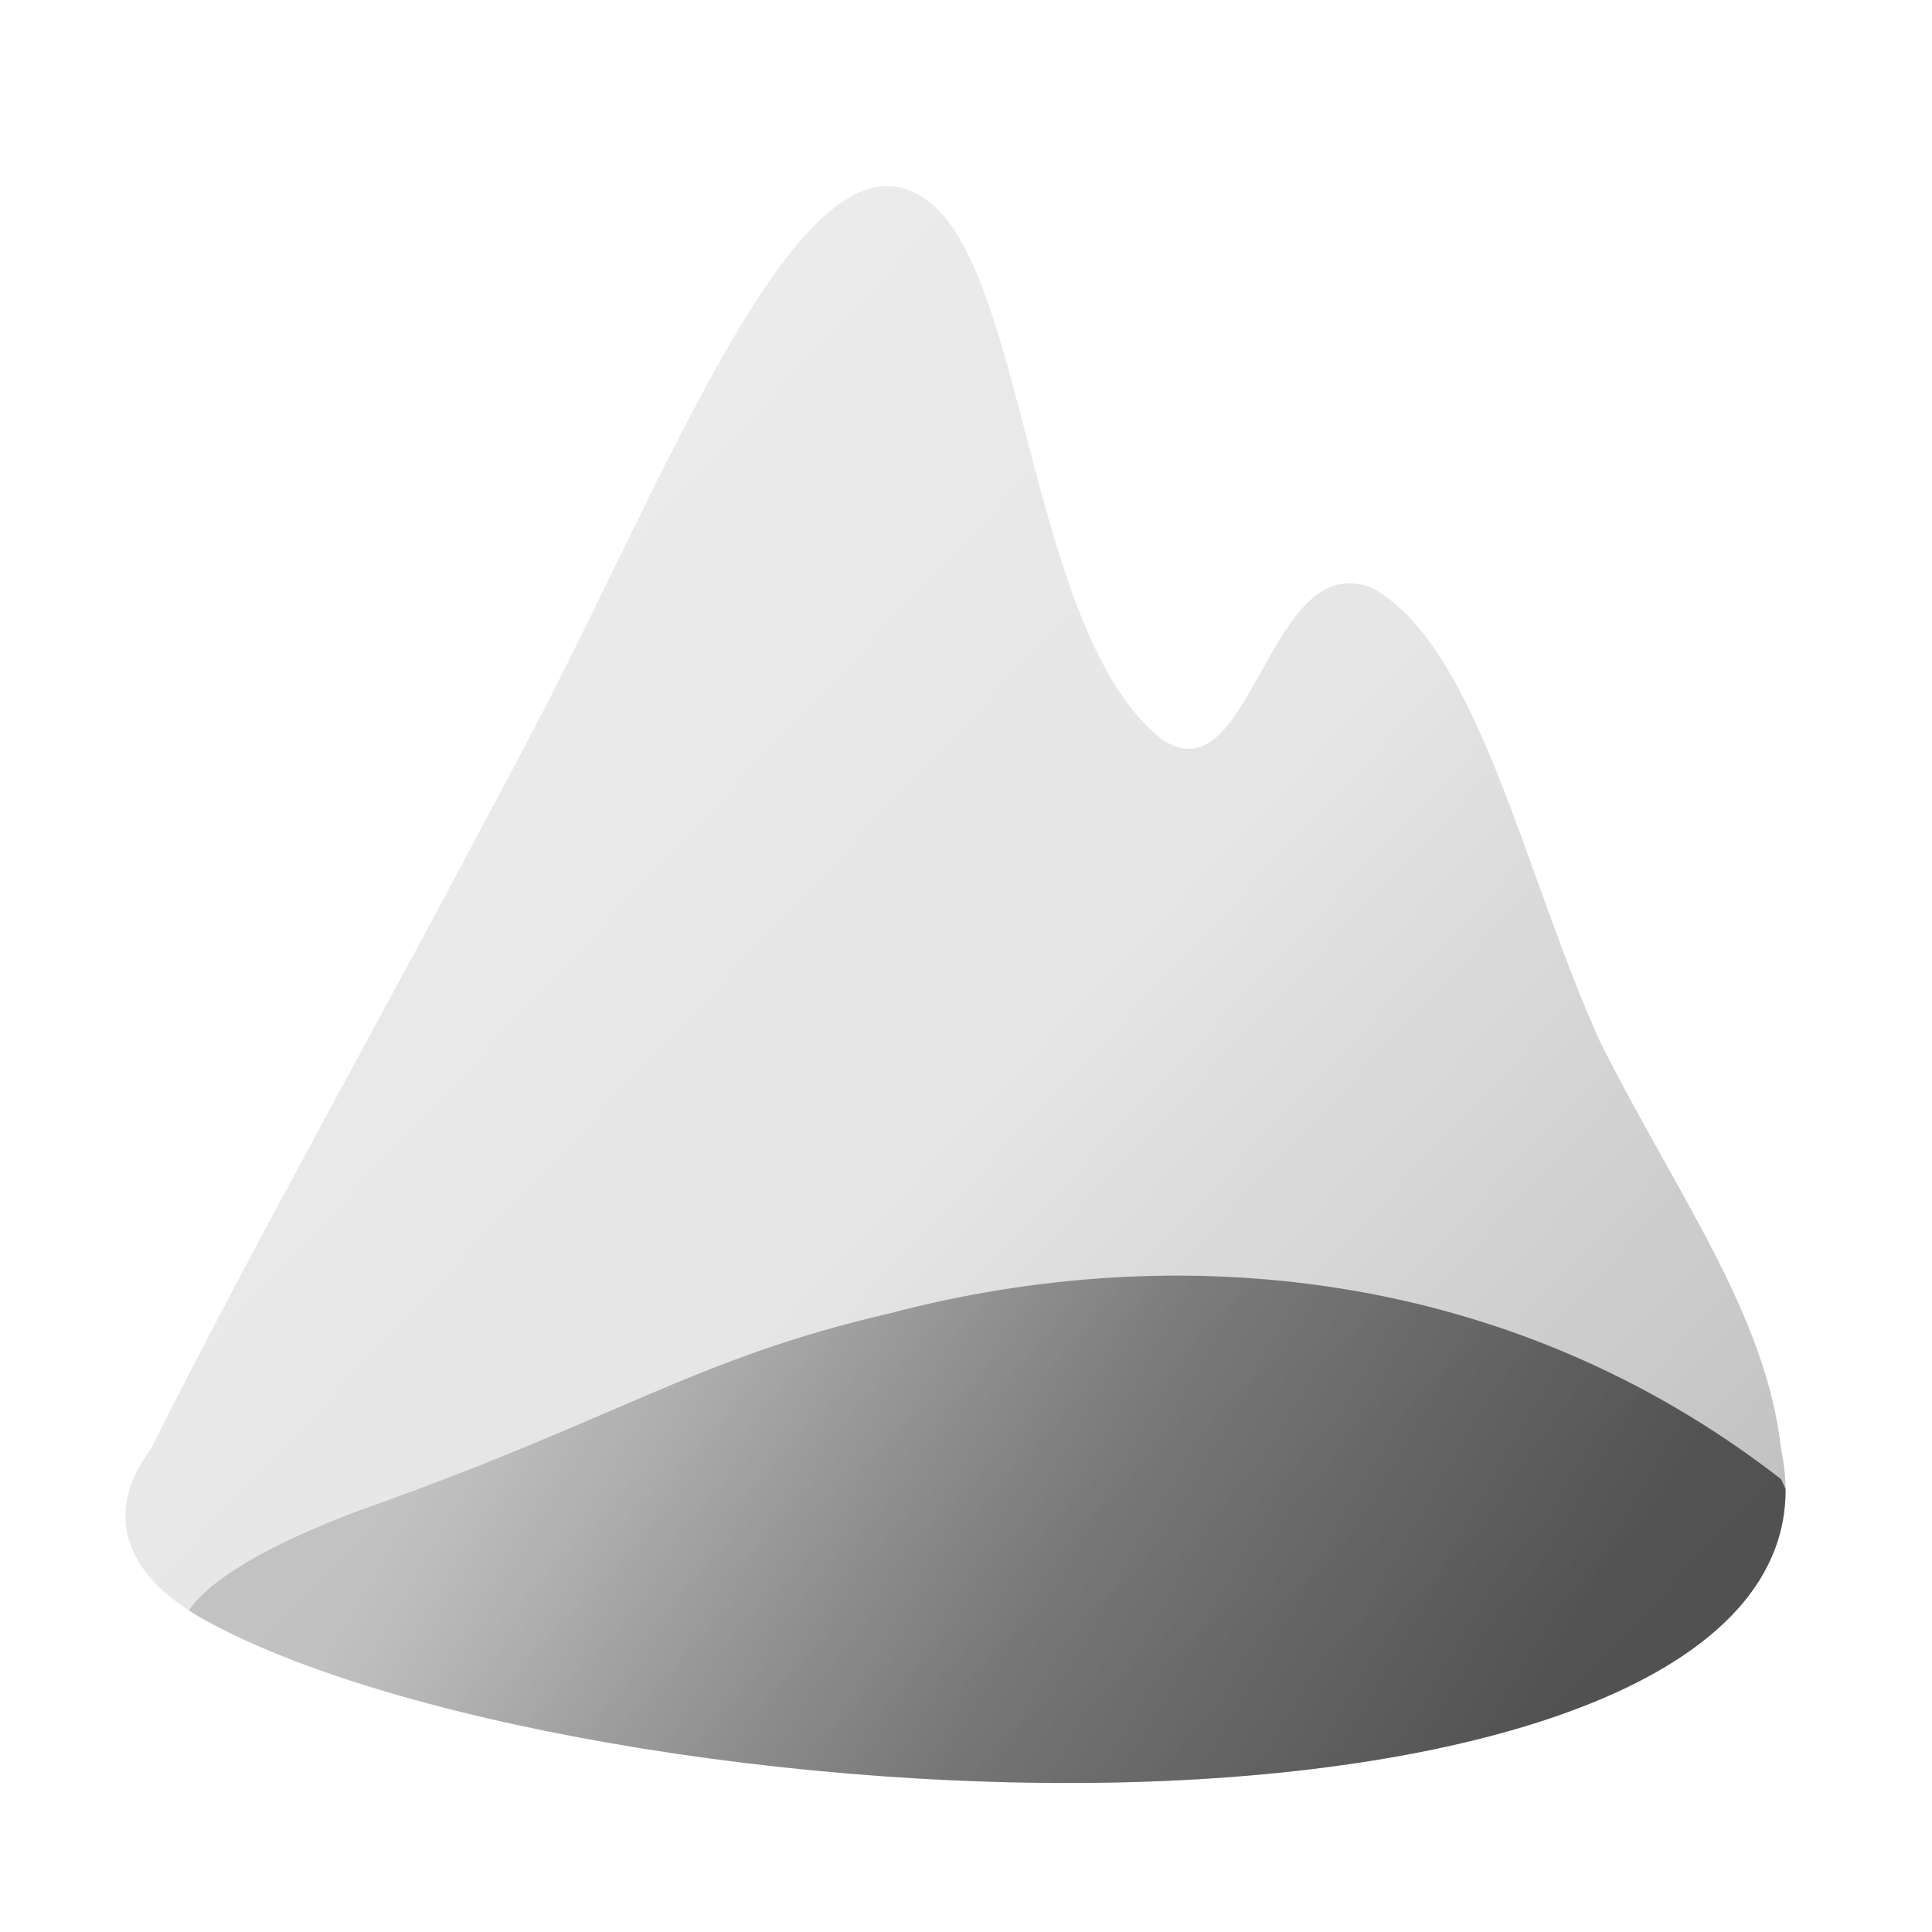
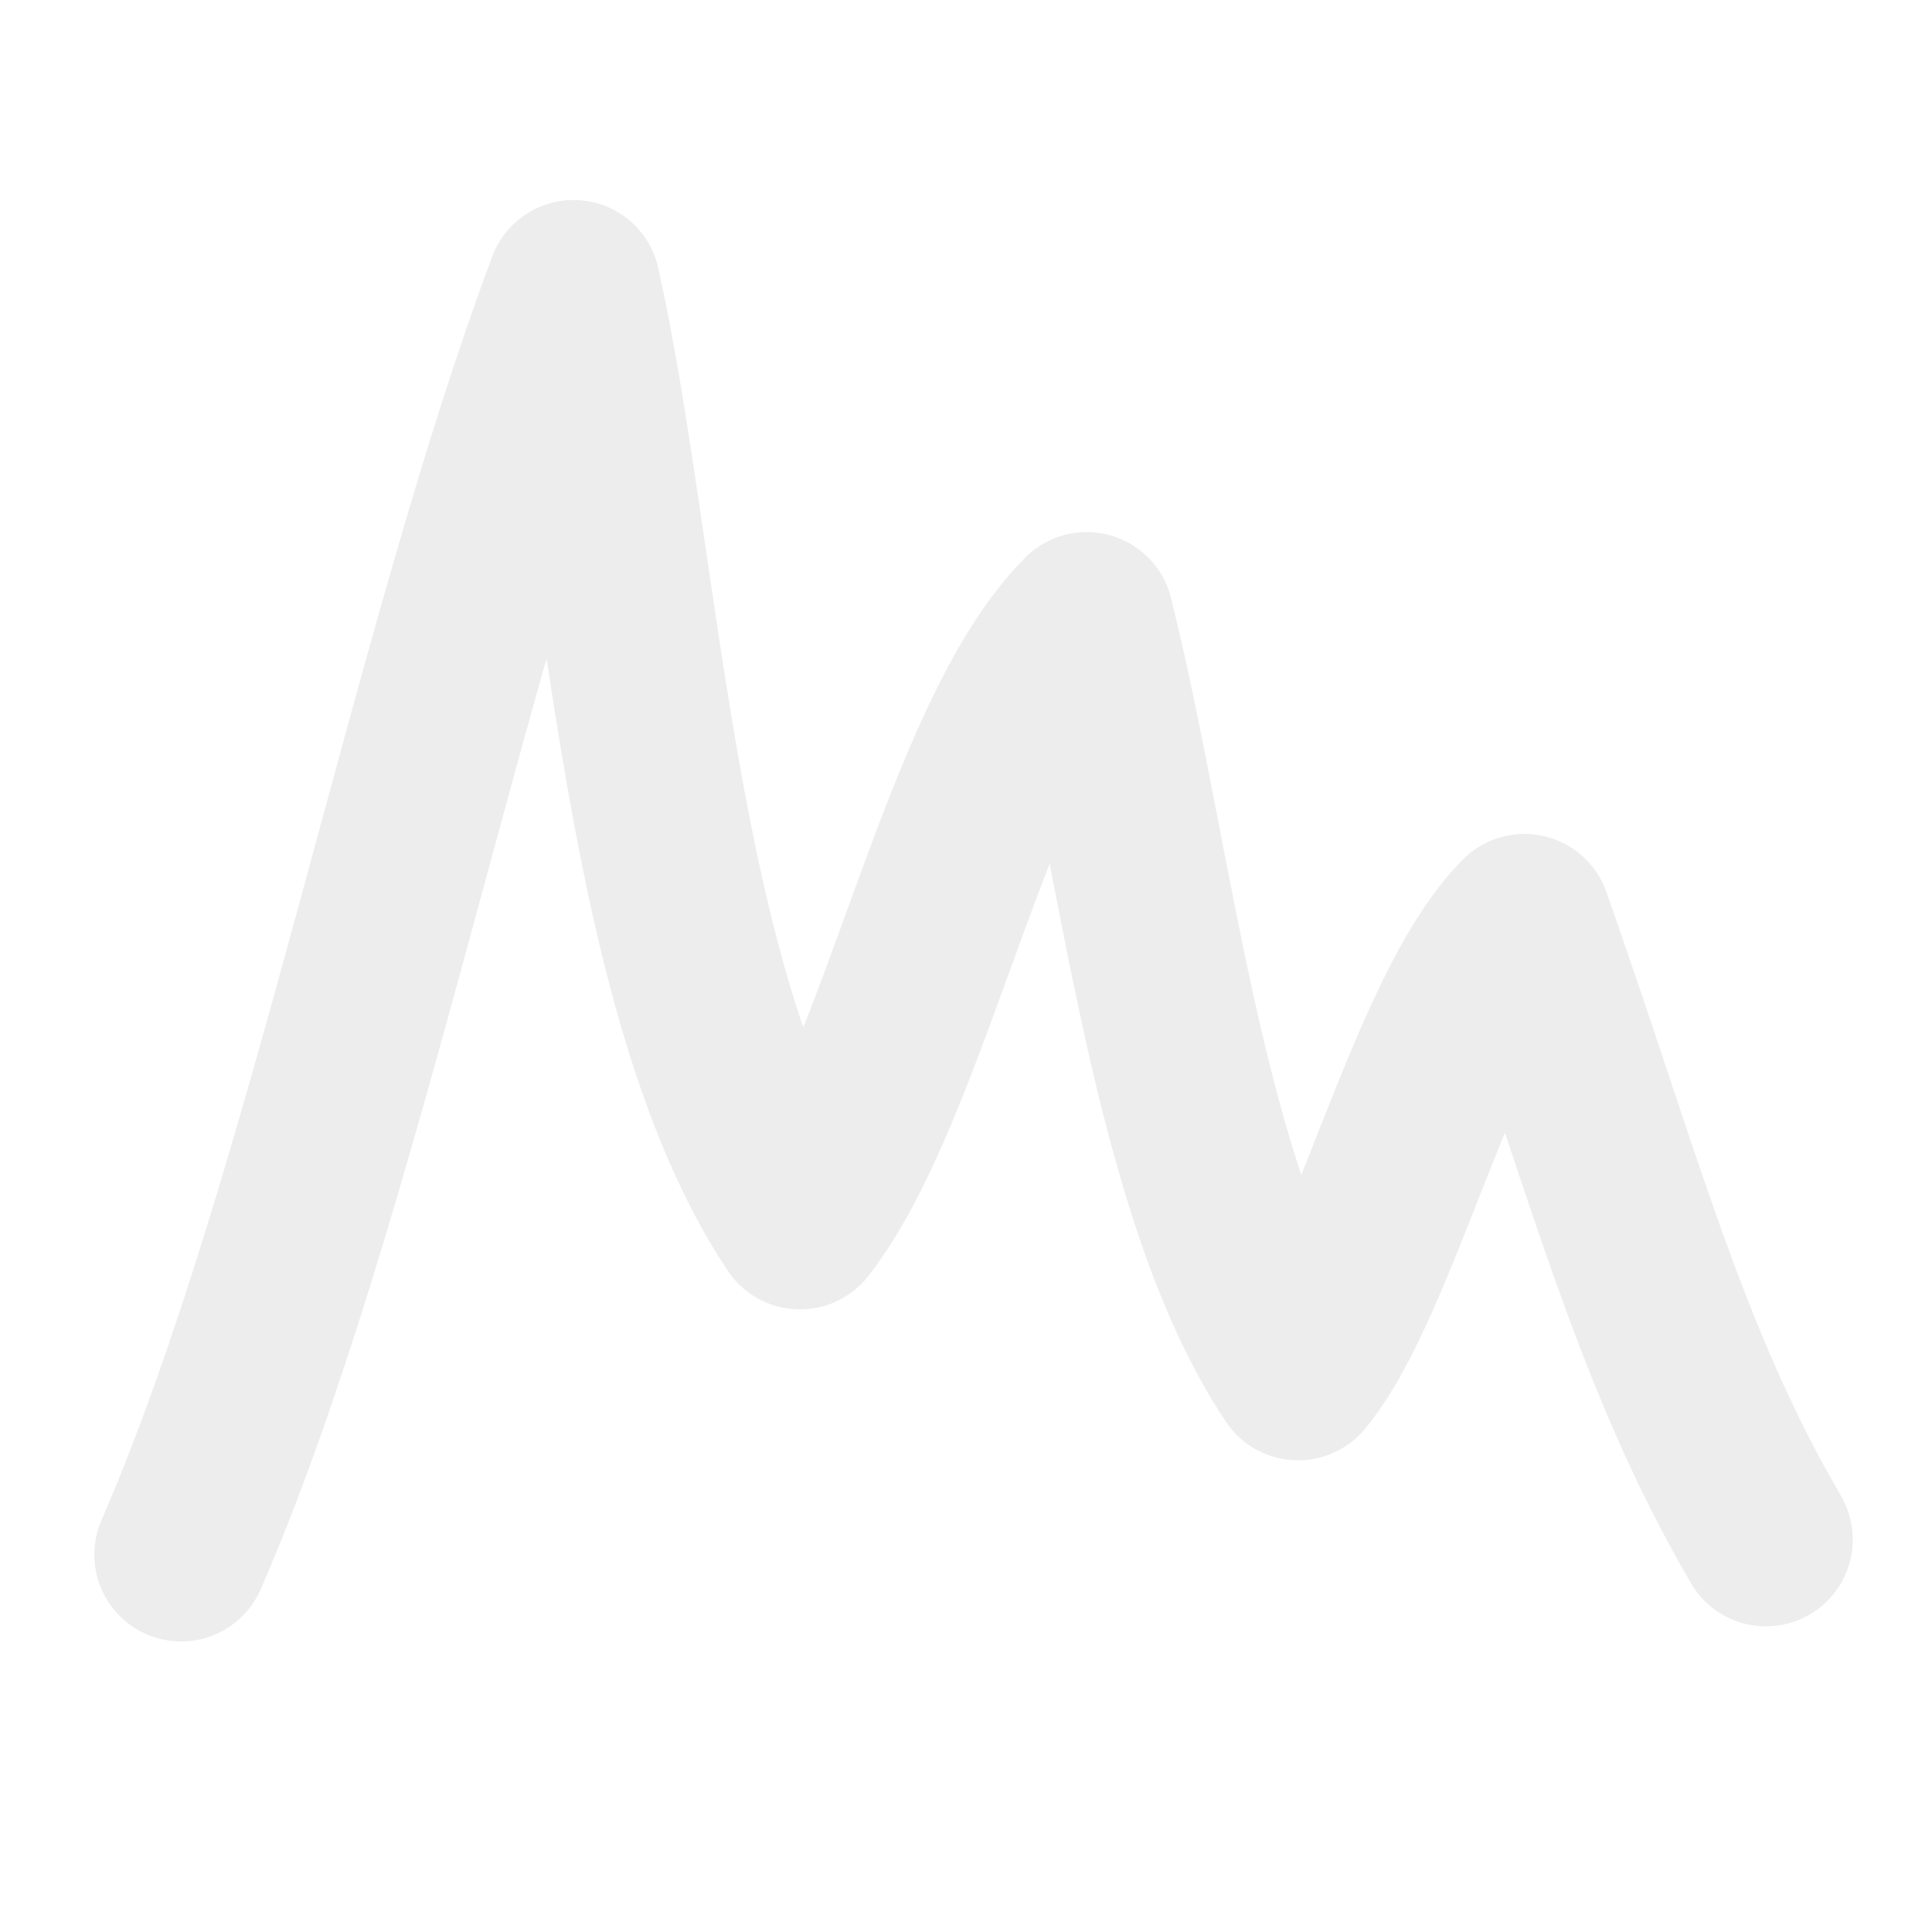
- <svg xmlns="http://www.w3.org/2000/svg" viewBox="0 0 128 128" fill="#ededed">
-   <defs>
-     <linearGradient id="broad-foot-light" x1="20" y1="30" x2="106" y2="111" gradientUnits="userSpaceOnUse">
-       <stop stop-color="#000000" stop-opacity="0" />
-       <stop offset=".52" stop-color="#000000" stop-opacity=".03" />
-       <stop offset="1" stop-color="#000000" stop-opacity=".18" />
-     </linearGradient>
-     <linearGradient id="broad-foot-shadow" x1="50" y1="60" x2="112" y2="96" gradientUnits="userSpaceOnUse">
-       <stop stop-color="#000000" stop-opacity=".16" />
-       <stop offset=".55" stop-color="#000000" stop-opacity=".44" />
-       <stop offset="1" stop-color="#000000" stop-opacity=".58" />
-     </linearGradient>
-     <clipPath id="broad-foot-outline">
-       <path d="M10 96C17 82 25 68 35 49C44 32 53 8 61 13C68 17 68 42 77 49C83 53 84 36 91 39C98 43 101 58 106 69C111 79 117 87 118 96C121 110 101 117 77 118C53 119 25 114 13 107C8 104 7 100 10 96Z" />
-     </clipPath>
-   </defs>
-   <path d="M10 96C17 82 25 68 35 49C44 32 53 8 61 13C68 17 68 42 77 49C83 53 84 36 91 39C98 43 101 58 106 69C111 79 117 87 118 96C121 110 101 117 77 118C53 119 25 114 13 107C8 104 7 100 10 96Z" />
-   <path fill="url(#broad-foot-light)" d="M10 96C17 82 25 68 35 49C44 32 53 8 61 13C68 17 68 42 77 49C83 53 84 36 91 39C98 43 101 58 106 69C111 79 117 87 118 96C121 110 101 117 77 118C53 119 25 114 13 107C8 104 7 100 10 96Z" />
-   <path clip-path="url(#broad-foot-outline)" fill="url(#broad-foot-shadow)" d="M24 100C41 94 46 90 59 87C78 82 100 84 118 98L135 135H-5L13 111C9 107 16 103 24 100Z" />
+ <svg xmlns="http://www.w3.org/2000/svg" width="128" height="128" viewBox="0 0 128 128" role="img">
+   <path d="M12 103C22 80 29 43 38 19C42 37 43 66 53 81C60 72 64 49 72 41C76 57 78 79 86 91C91 85 95 67 101 61C107 78 110 90 117 102" fill="none" stroke="#EDEDED" stroke-width="11.5" stroke-linecap="round" stroke-linejoin="round" />
</svg>
